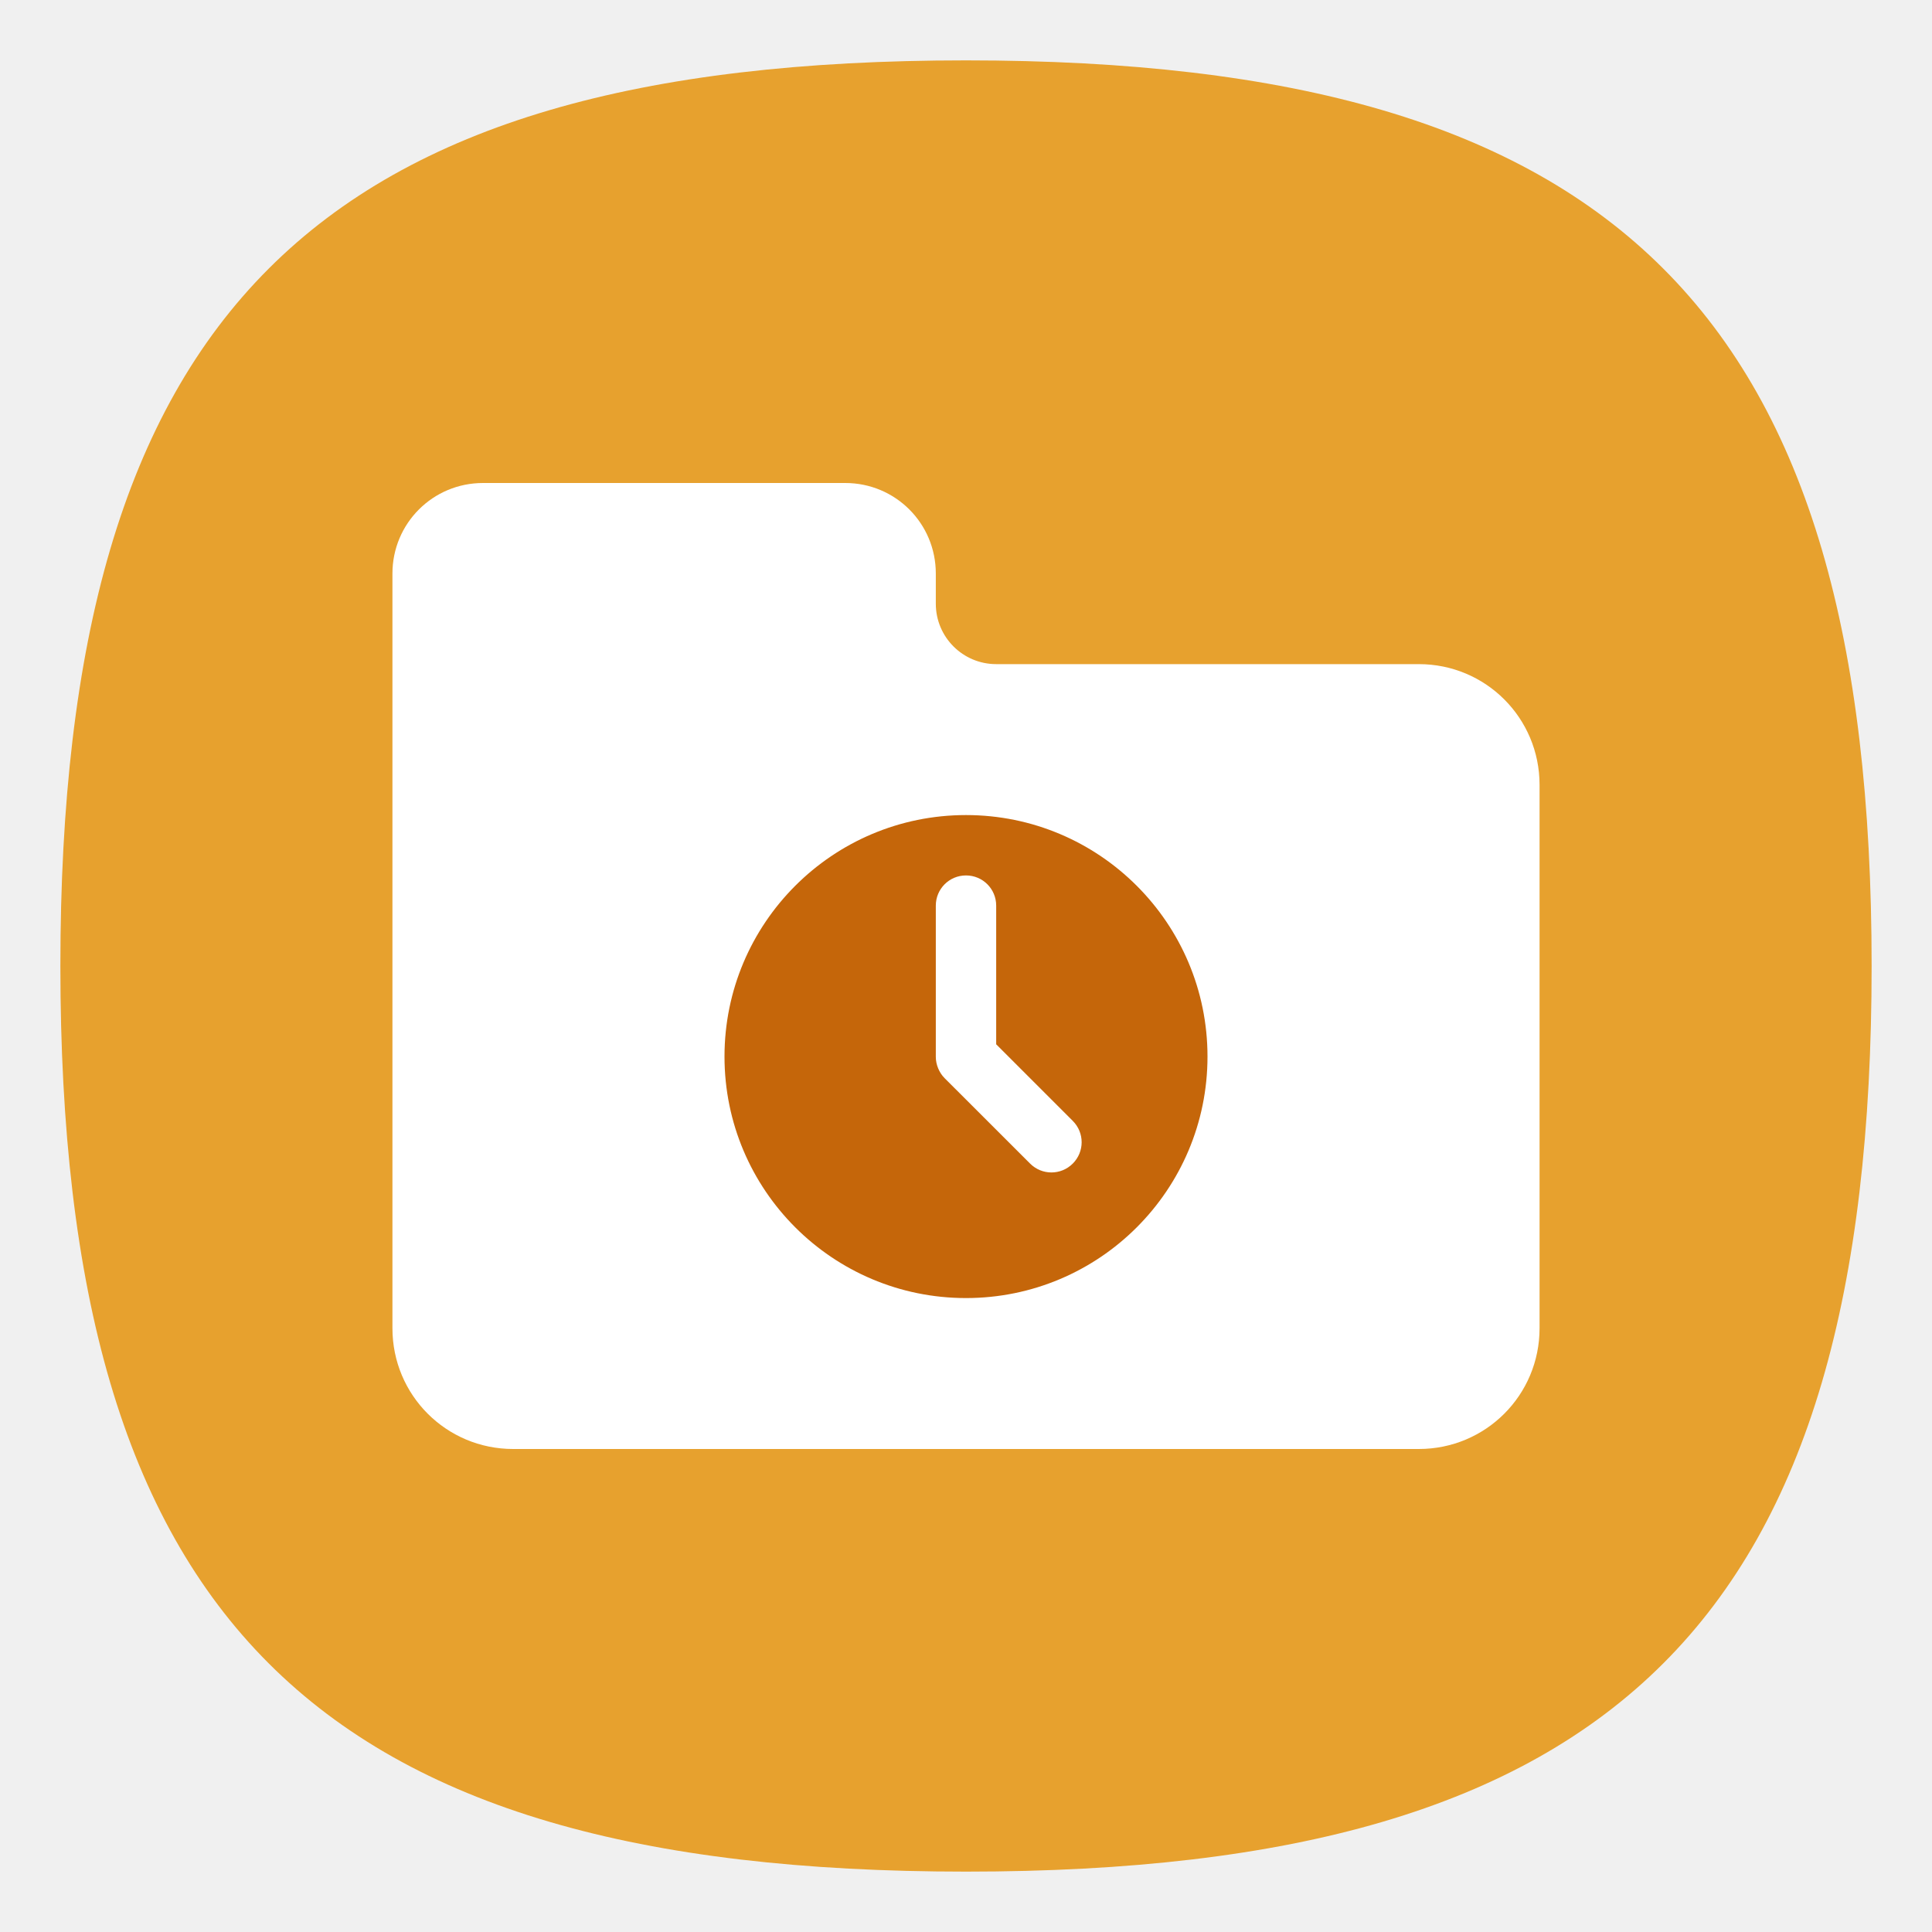
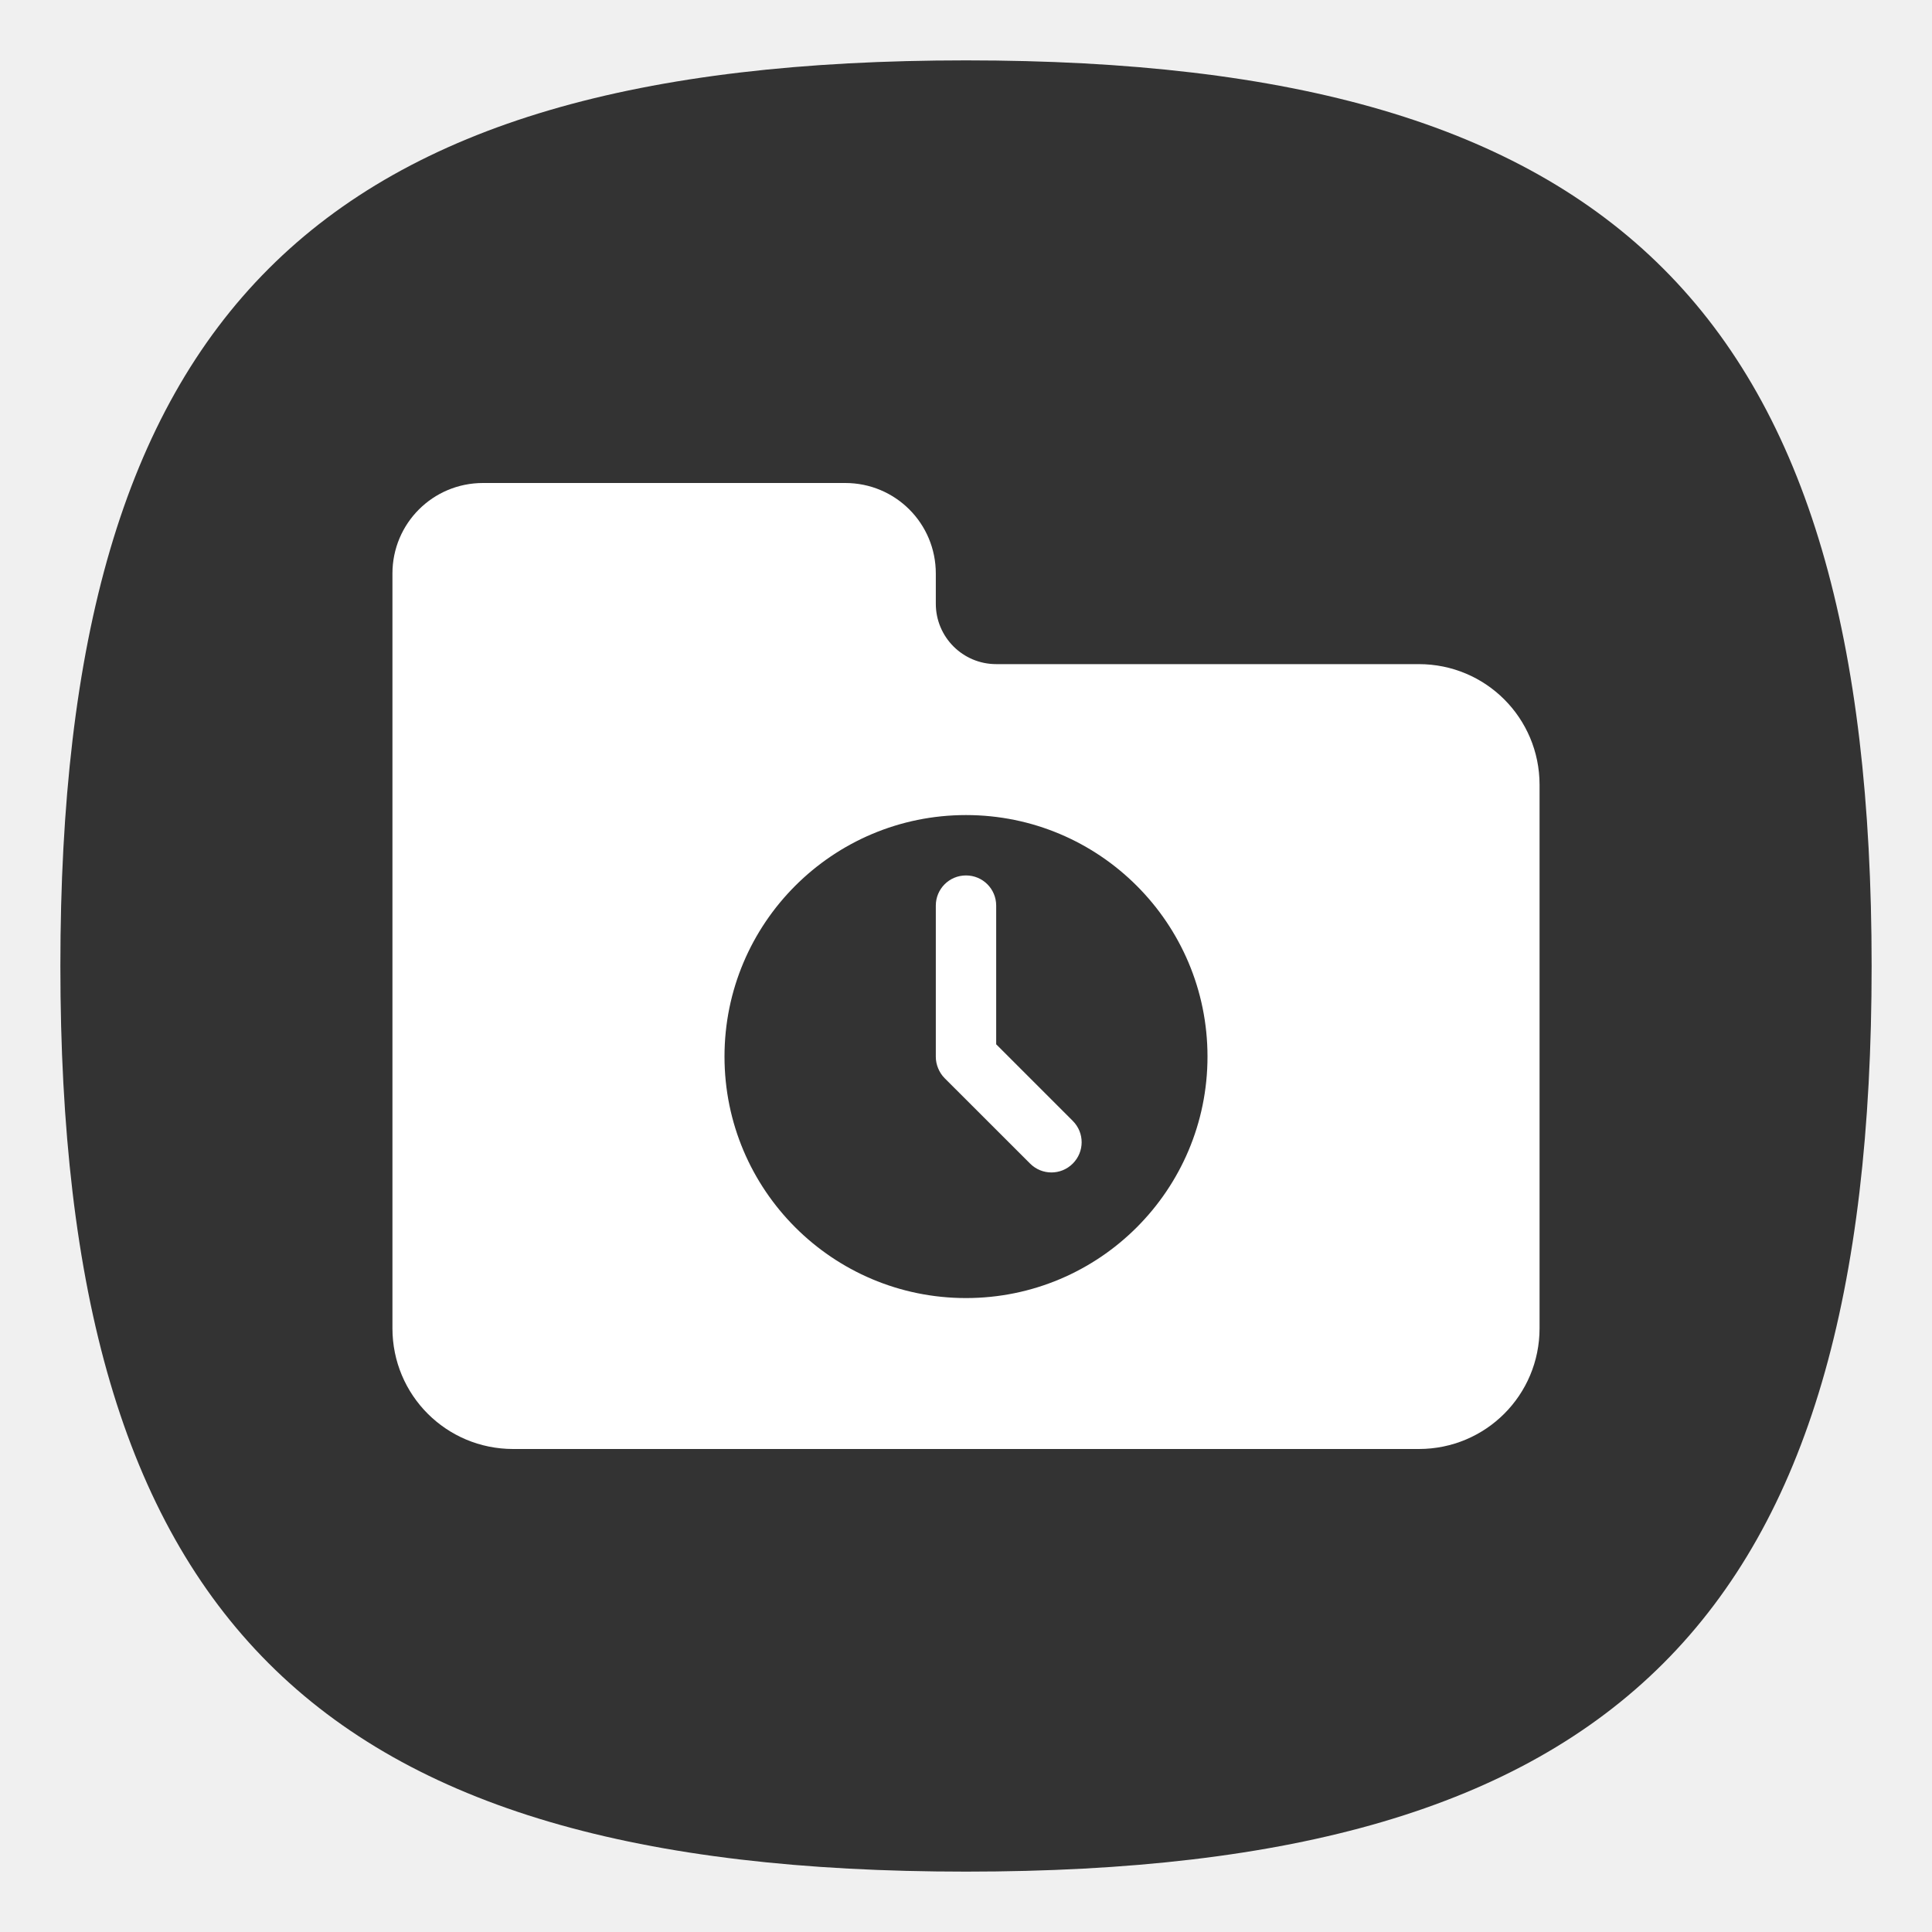
<svg xmlns="http://www.w3.org/2000/svg" viewbox="0 0 200 200" version="1.1" id="svg4" width="64" height="64">
  <defs id="defs8" />
-   <path d="M 2,32 C 2,10.4 10.4,2 32,2 53.6,2 62,10.4 62,32 62,53.6 53.6,62 32,62 10.4,62 2,53.6 2,32" id="path2" style="stroke-width:0.3;fill:#e7a12e;fill-opacity:1" />
+   <path d="M 2,32 C 2,10.4 10.4,2 32,2 53.6,2 62,10.4 62,32 62,53.6 53.6,62 32,62 10.4,62 2,53.6 2,32" id="path2" style="stroke-width:0.3;fill:#333333;fill-opacity:1" />
  <path id="rect1033" style="fill:#ffffff;stroke-width:2;stroke-linecap:round;stroke-linejoin:round" d="M 16 16 C 14.338 16 13 17.338 13 19 L 13 44 C 13 46.216 14.784 48 17 48 L 47 48 C 49.216 48 51 46.216 51 44 L 51 26 C 51 23.784 49.216 22 47 22 L 33 22 A 2 2 0 0 1 31 20 L 31 19 C 31 17.338 29.662 16 28 16 L 16 16 z " />
-   <path id="path17266" style="fill:#c5660a;fill-opacity:1;stroke:none;stroke-width:2.84;stroke-linecap:round;stroke-linejoin:round;stroke-miterlimit:4;stroke-dasharray:none;stroke-opacity:1" d="M 32 27 A 8 8 0 0 0 24 35 A 8 8 0 0 0 32 43 A 8 8 0 0 0 40 35 A 8 8 0 0 0 32 27 z M 32 29 C 32.554 29 33 29.446 33 30 L 33 34.594 L 35.537 37.131 C 35.929 37.523 35.929 38.153 35.537 38.545 C 35.145 38.937 34.515 38.937 34.123 38.545 L 31.293 35.717 C 31.197 35.621 31.127 35.509 31.078 35.391 C 31.027 35.268 31 35.14 31 35.01 C 31 35.008 31 35.006 31 35.004 C 31 35.003 31 35.001 31 35 L 31 30 C 31 29.446 31.446 29 32 29 z " />
+   <path id="path17266" style="fill:#333333;fill-opacity:1;stroke:none;stroke-width:2.84;stroke-linecap:round;stroke-linejoin:round;stroke-miterlimit:4;stroke-dasharray:none;stroke-opacity:1" d="M 32 27 A 8 8 0 0 0 24 35 A 8 8 0 0 0 32 43 A 8 8 0 0 0 40 35 A 8 8 0 0 0 32 27 z M 32 29 C 32.554 29 33 29.446 33 30 L 33 34.594 L 35.537 37.131 C 35.929 37.523 35.929 38.153 35.537 38.545 C 35.145 38.937 34.515 38.937 34.123 38.545 L 31.293 35.717 C 31.197 35.621 31.127 35.509 31.078 35.391 C 31.027 35.268 31 35.14 31 35.01 C 31 35.008 31 35.006 31 35.004 C 31 35.003 31 35.001 31 35 L 31 30 C 31 29.446 31.446 29 32 29 z " />
</svg>
